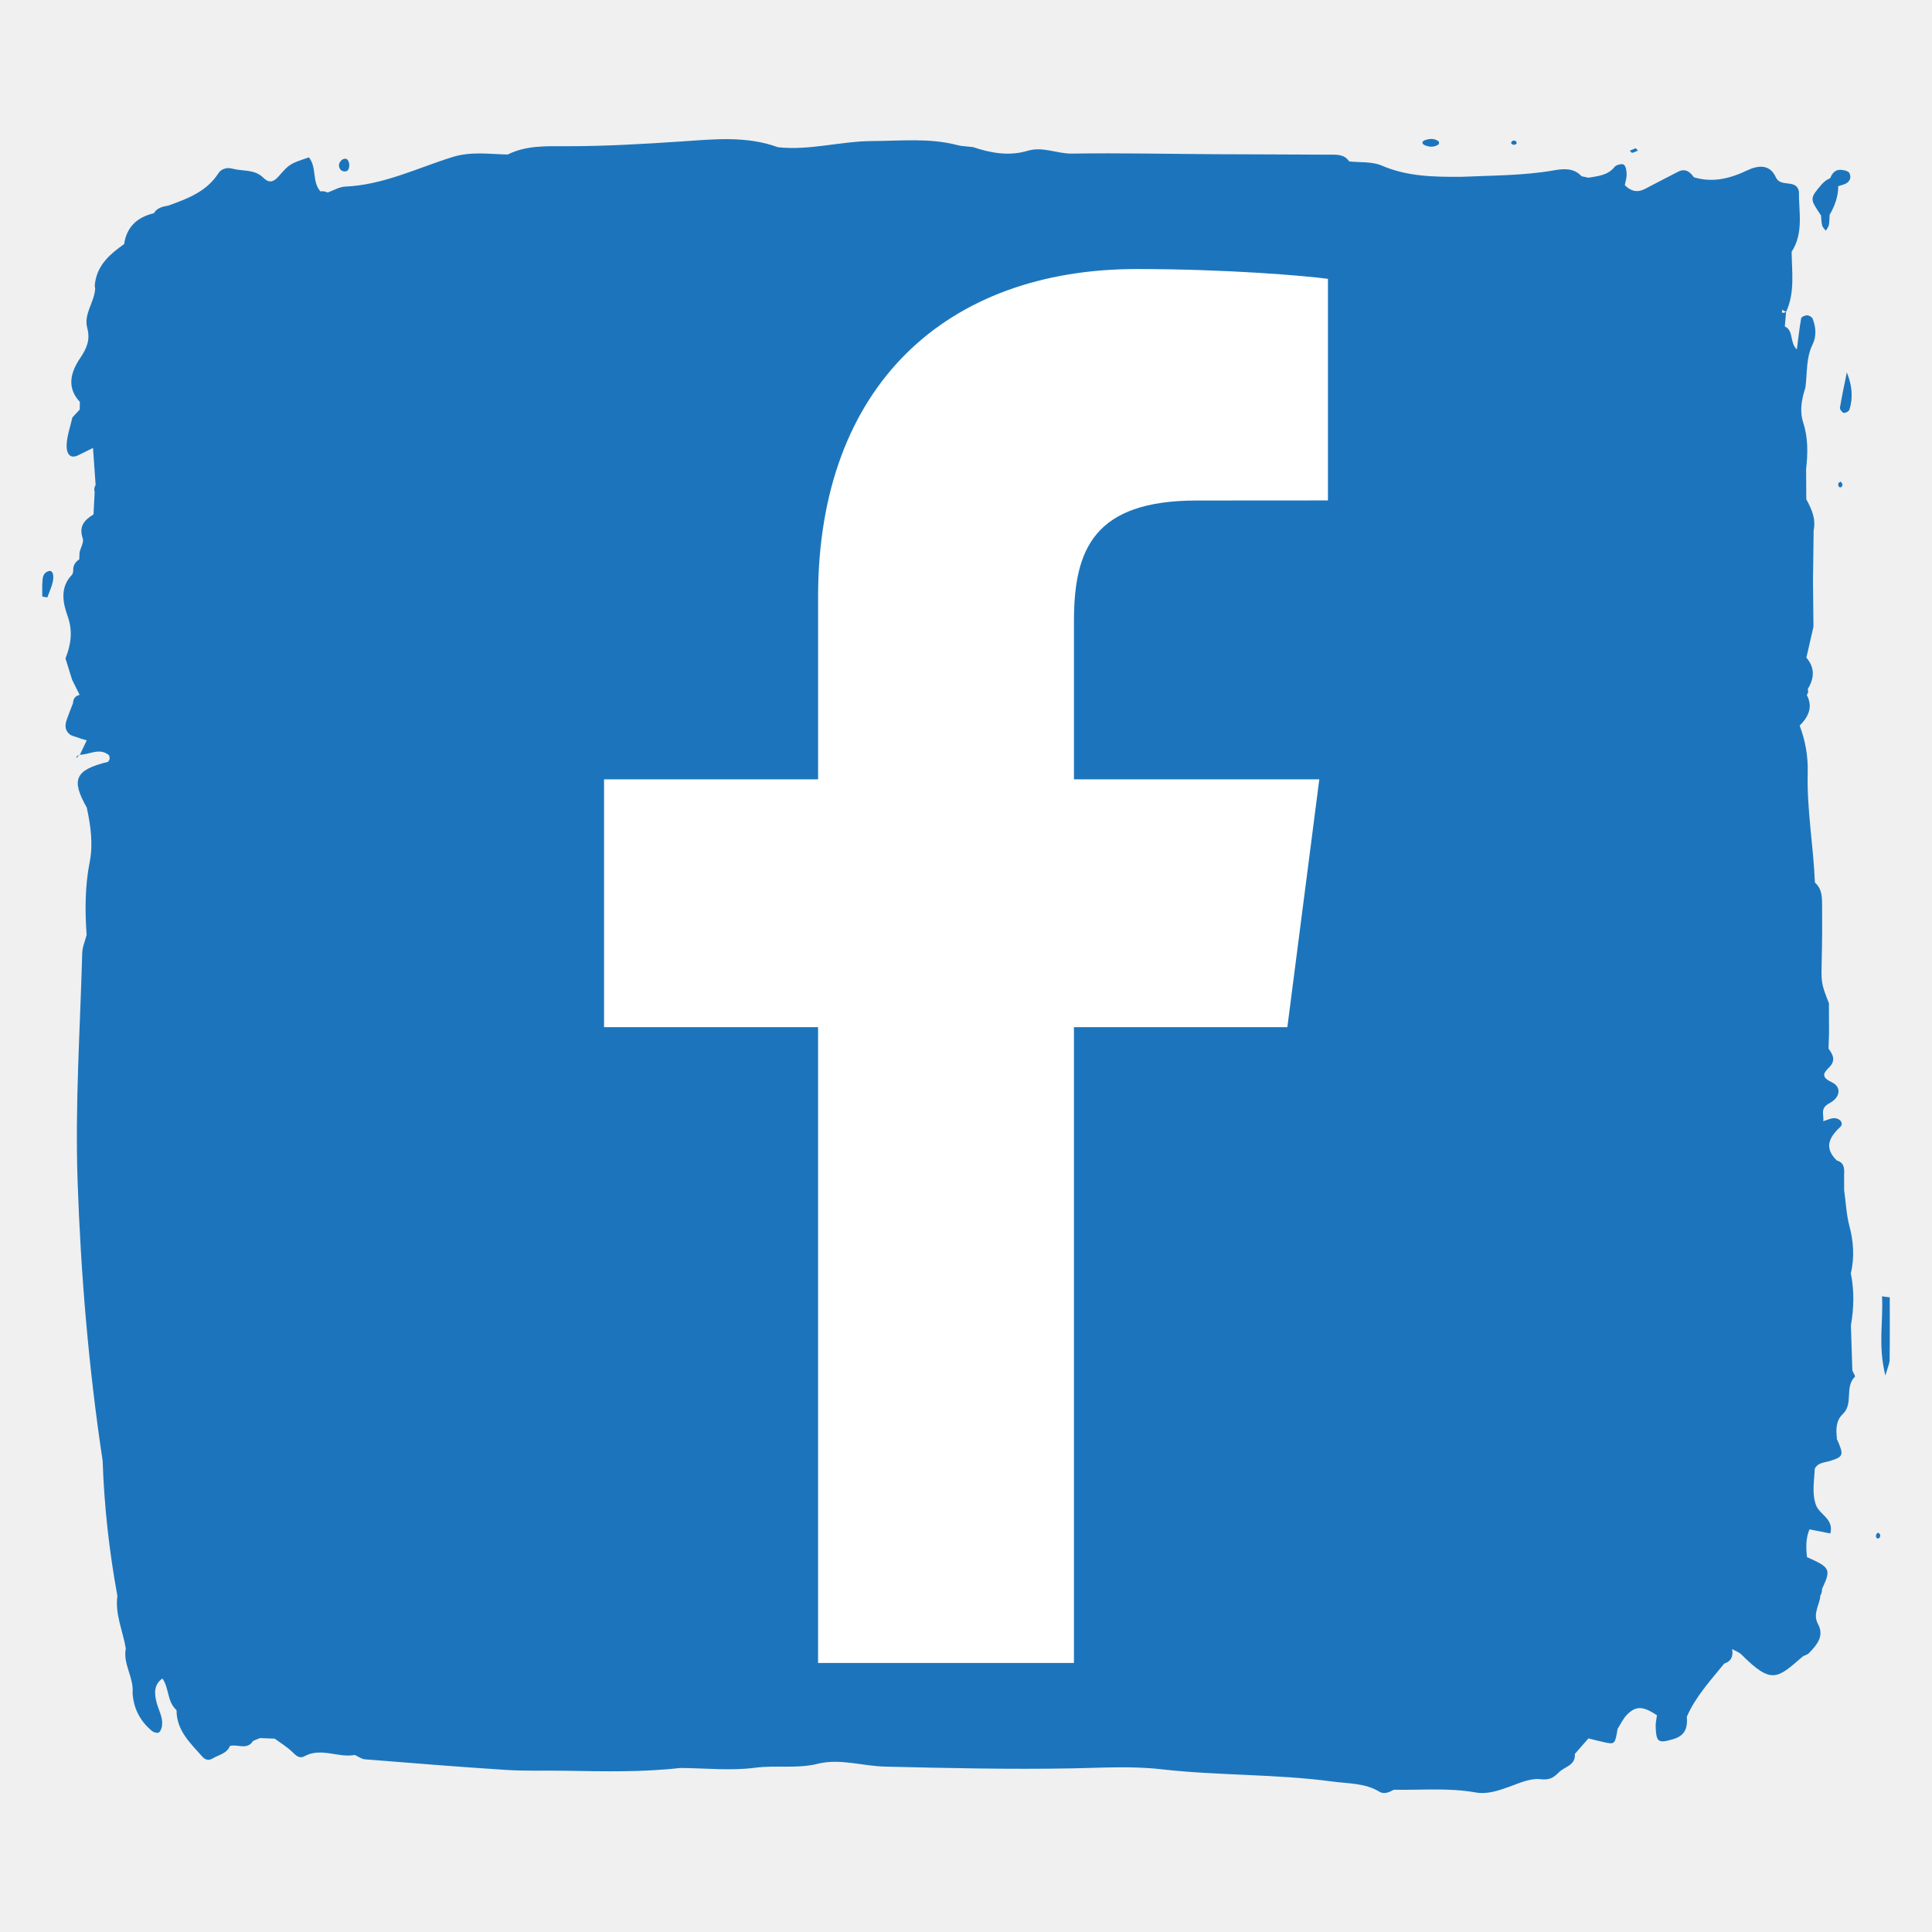
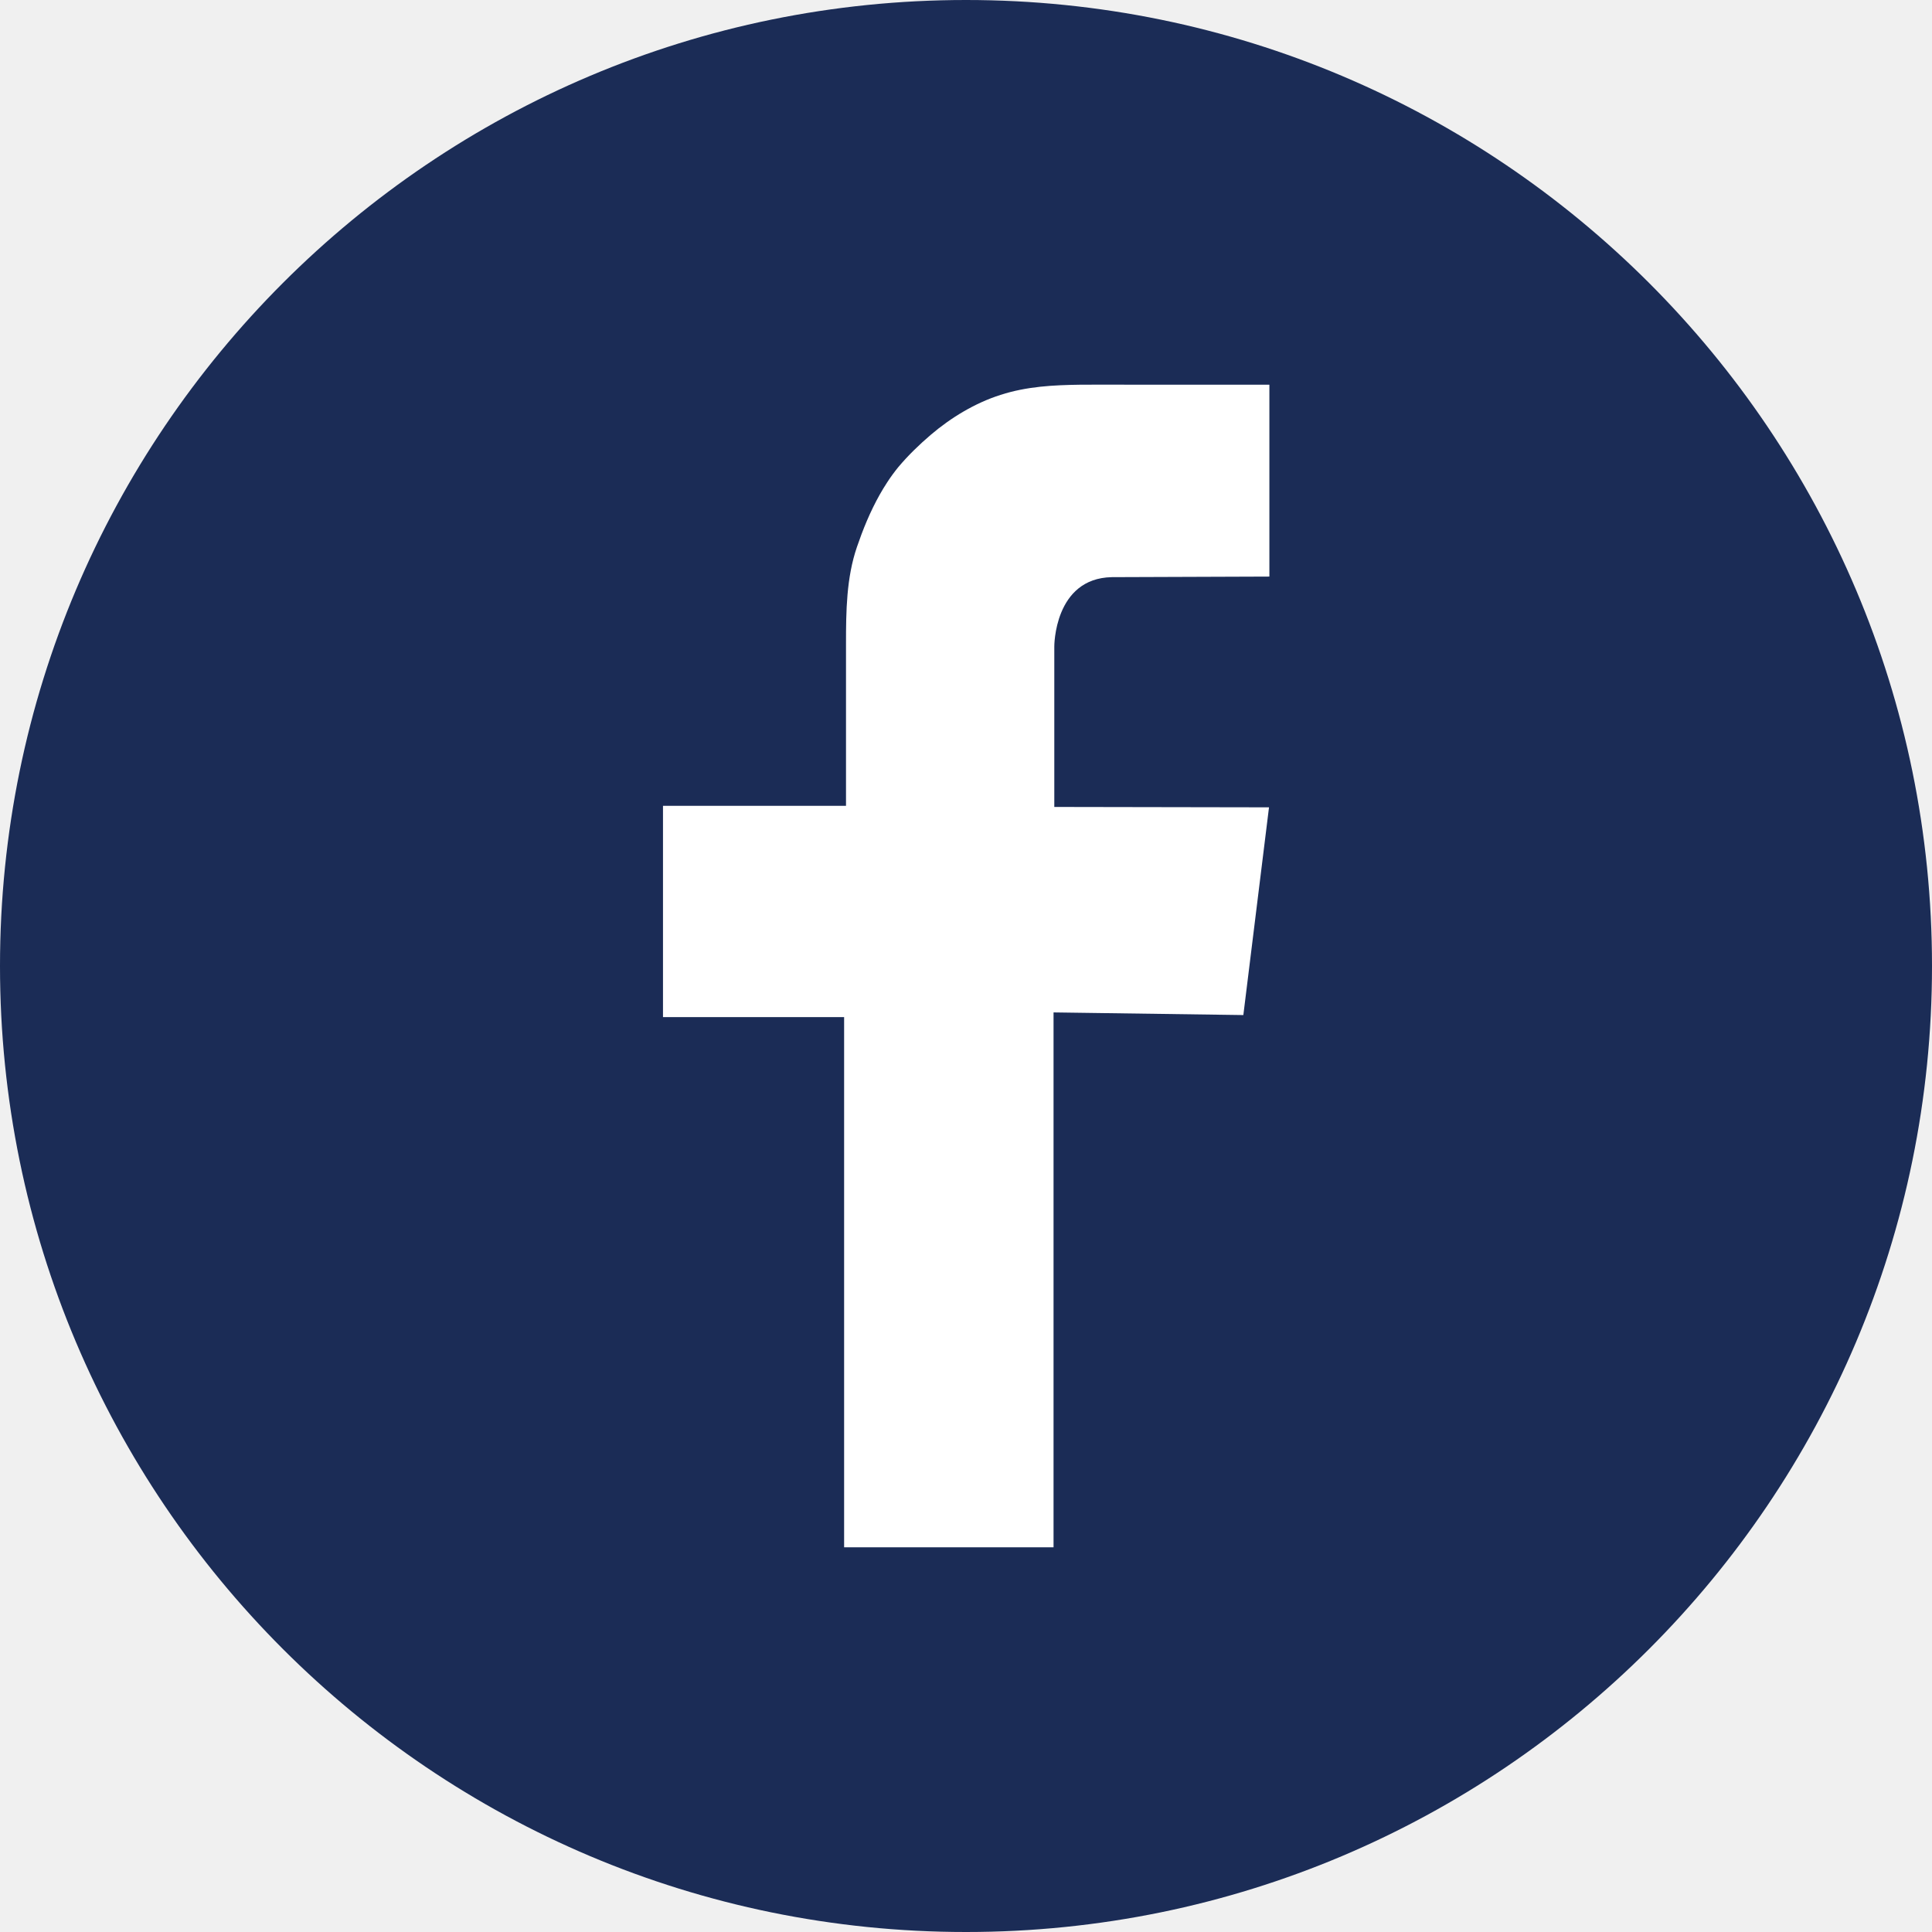
- <svg xmlns="http://www.w3.org/2000/svg" enable-background="new 0 0 200 200" height="200px" id="Слой_1" version="1.1" viewBox="0 0 200 200" width="200px" xml:space="preserve">
-   <g>
-     <path d="M194.826,134.194c0.146,2.545-0.441,5.101,0.352,8.203c0.251-0.905,0.433-1.257,0.435-1.608   c0.03-2.163,0.014-4.326,0.014-6.486C195.359,134.266,195.093,134.229,194.826,134.194z" fill="#1C75BC" />
-     <path d="M191.452,42.411c0.391-1.236,0.285-2.495-0.269-3.865c-0.244,1.217-0.508,2.433-0.713,3.657   c-0.027,0.165,0.226,0.507,0.389,0.536C191.041,42.771,191.399,42.579,191.452,42.411z" fill="#1C75BC" />
-     <path d="M5.024,59.124c-0.614,0.2-0.607,0.709-0.638,1.189c-0.032,0.478-0.008,0.961-0.008,1.441   c0.172,0.032,0.346,0.067,0.519,0.098c0.167-0.445,0.353-0.886,0.494-1.341C5.664,59.624,5.483,58.973,5.024,59.124z" fill="#1C75BC" />
-     <path d="M8.254,78.159c0.005-0.008,0.008-0.016,0.013-0.025c-0.012,0-0.024,0.002-0.037,0.002L8.254,78.159z" fill="#1C75BC" />
-     <path d="M35.685,17.75c0.435,0,0.468-0.4,0.477-0.741c-0.075-0.382-0.215-0.727-0.675-0.516   c-0.184,0.083-0.374,0.35-0.394,0.549C35.056,17.421,35.304,17.749,35.685,17.75z" fill="#1C75BC" />
-     <path d="M147.505,15.036c0.474,0.201,0.978,0.232,1.428-0.099c0.048-0.035,0.021-0.176,0.027-0.272   c-0.435-0.364-0.931-0.325-1.418-0.166C147.167,14.623,147.145,14.883,147.505,15.036z" fill="#1C75BC" />
-     <path d="M188.511,22.304c0.036,0.349,0.034,0.71,0.124,1.045c0.05,0.199,0.245,0.361,0.374,0.538   c0.108-0.199,0.273-0.387,0.317-0.601c0.066-0.339,0.053-0.696,0.076-1.048l0,0c0.535-0.918,0.894-1.889,0.892-2.968   c0.226-0.07,0.46-0.126,0.681-0.216c0.533-0.217,0.701-0.69,0.474-1.135c-0.11-0.221-0.603-0.331-0.927-0.339   c-0.526-0.016-0.855,0.341-1.039,0.824l-0.064,0.058c-0.321,0.144-0.595,0.352-0.829,0.614   C187.329,20.551,187.329,20.551,188.511,22.304L188.511,22.304z" fill="#1C75BC" />
-     <path d="M194.197,158.961c-0.021,0.087,0.046,0.228,0.117,0.299c0.036,0.034,0.174-0.034,0.264-0.058   c0.021-0.112,0.099-0.26,0.053-0.336C194.461,158.584,194.284,158.621,194.197,158.961z" fill="#1C75BC" />
-     <path d="M156.701,14.991c0.085,0.022,0.2-0.069,0.302-0.108c-0.021-0.09-0.015-0.222-0.069-0.26   c-0.085-0.058-0.246-0.102-0.319-0.058C156.343,14.733,156.375,14.909,156.701,14.991z" fill="#1C75BC" />
-     <path d="M168.962,15.821c0.204-0.044,0.397-0.151,0.595-0.232c-0.078-0.085-0.156-0.171-0.229-0.251   c-0.219,0.091-0.416,0.174-0.611,0.258C168.799,15.675,168.899,15.835,168.962,15.821z" fill="#1C75BC" />
-     <path d="M190.314,50.022c-0.066,0.311,0.056,0.476,0.297,0.411c0.066-0.018,0.09-0.192,0.133-0.294   c-0.06-0.094-0.117-0.188-0.177-0.285C190.48,49.91,190.331,49.953,190.314,50.022z" fill="#1C75BC" />
-     <path d="M8.254,78.16L8.23,78.136c-0.016,0.018-0.032,0.035-0.048,0.053C8.208,78.18,8.229,78.169,8.254,78.16z" fill="#1C75BC" />
-     <path d="M7.907,78.481C8,78.384,8.09,78.286,8.182,78.188c-0.076,0.021-0.155,0.039-0.214,0.084   C7.922,78.307,7.926,78.409,7.907,78.481z" fill="#1C75BC" />
-     <path d="M187.317,158.322c0.72,0.143,1.441,0.282,2.158,0.42c0.391-1.508-1.11-1.931-1.48-2.926   c-0.45-1.211-0.184-2.51-0.131-3.774l0.003-0.002c0.33-0.646,0.985-0.618,1.567-0.8c1.427-0.448,1.469-0.604,0.698-2.321   c0.01-0.007,0.019-0.014,0.027-0.021v-0.003c-0.112-0.915-0.109-1.836,0.609-2.515c1.129-1.066,0.159-2.785,1.248-3.858   c0.064-0.063-0.168-0.426-0.262-0.648h-0.002h0.002c-0.049-1.557-0.099-3.112-0.147-4.671c0.313-1.8,0.354-3.595-0.011-5.395   c0.401-1.634,0.273-3.323-0.139-4.863c-0.333-1.246-0.365-2.474-0.549-3.705c-0.003-0.524-0.005-1.049-0.007-1.57   c0.032-0.655,0.058-1.306-0.761-1.54c-1.338-1.314-0.798-2.388,0.365-3.473c0.391-0.365-0.032-0.94-0.686-0.901   c-0.362,0.021-0.715,0.202-1.075,0.313c-0.005,0.005-0.009,0.01-0.017,0.014c0.008-0.004,0.012-0.009,0.017-0.016   c0.099-0.642-0.386-1.321,0.63-1.857c1.156-0.604,1.262-1.7,0.275-2.163c-1.124-0.526-0.929-0.936-0.314-1.535   c0.73-0.712,0.425-1.316-0.044-1.958c-0.002,0-0.002,0.002-0.002,0.002c0.019-0.556,0.034-1.11,0.053-1.666   c-0.007-1.016-0.012-2.032-0.014-3.048c-0.003,0.002-0.003,0.005-0.005,0.005c0.002,0,0.002-0.003,0.002-0.005   c-0.817-2.077-0.8-2.077-0.737-4.64c0.044-1.786,0.053-3.575,0.037-5.361c-0.01-0.884,0.027-1.809-0.745-2.477   c-0.156-3.8-0.846-7.566-0.747-11.381c0.044-1.684-0.236-3.3-0.832-4.868c0.905-0.907,1.402-1.909,0.735-3.18l0,0   c0.154-0.182,0.187-0.38,0.097-0.599c0.689-1.117,0.768-2.207-0.138-3.255c0.243-1.066,0.489-2.135,0.733-3.203   c0-0.001,0-0.001,0-0.001c-0.014-1.557-0.032-3.113-0.046-4.669c0,0-0.003,0-0.003-0.001c0.023-1.769,0.046-3.536,0.069-5.305l0,0   c0.25-1.191-0.207-2.214-0.761-3.212l0,0c0,0,0,0,0-0.001c-0.007-1.04-0.012-2.08-0.019-3.122c0.184-1.618,0.211-3.241-0.294-4.801   c-0.412-1.269-0.159-2.449,0.221-3.645c0.206-1.506,0.039-3.048,0.763-4.508c0.379-0.766,0.338-1.76-0.016-2.623   c-0.069-0.174-0.37-0.345-0.568-0.35c-0.211-0.004-0.591,0.161-0.616,0.301c-0.184,1.036-0.299,2.083-0.45,3.234   c-0.779-0.746-0.287-1.924-1.243-2.386c0.044-0.501,0.087-1.002,0.131-1.501c-0.131,0.071-0.273,0.103-0.423,0.093   c0.002-0.104,0.007-0.208,0.012-0.312c0.138,0.071,0.273,0.144,0.411,0.217c0.929-2.005,0.596-4.127,0.572-6.22   c1.271-1.956,0.733-4.133,0.756-6.243l0,0c-0.26-1.341-1.896-0.369-2.39-1.47c-0.623-1.392-1.86-1.24-2.947-0.722   c-1.79,0.854-3.583,1.308-5.537,0.72c0,0,0,0,0,0.001c0-0.001,0-0.001-0.002-0.001c-0.402-0.58-0.896-0.944-1.618-0.58   c-1.151,0.581-2.294,1.186-3.438,1.783c-0.805,0.42-1.487,0.232-2.097-0.392h0.003c0.071-0.372,0.202-0.745,0.192-1.113   c-0.009-0.351-0.064-0.825-0.289-1.001c-0.168-0.132-0.781,0.008-0.952,0.219c-0.712,0.899-1.726,0.954-2.71,1.131   c-0.238-0.049-0.479-0.101-0.717-0.154c-0.818-0.9-1.91-0.776-2.896-0.604c-3.174,0.551-6.38,0.518-9.577,0.666   c-2.793,0.01-5.551-0.019-8.213-1.167c-1-0.429-2.241-0.305-3.372-0.43l0,0c-0.51-0.778-1.328-0.692-2.08-0.697   c-3.854-0.03-7.709-0.025-11.563-0.048c-5.02-0.028-10.04-0.14-15.058-0.064c-1.547,0.022-2.999-0.763-4.574-0.292   c-1.914,0.574-3.806,0.245-5.657-0.38l0.001,0.001c-0.001,0-0.001-0.001-0.002-0.001c-0.441-0.046-0.886-0.091-1.329-0.137   c-0.109-0.037-0.215-0.061-0.315-0.075c-2.888-0.754-5.836-0.424-8.762-0.415c-3.277,0.008-6.49,0.998-9.792,0.64   c-3.254-1.193-6.627-0.826-9.951-0.601c-3.988,0.269-7.968,0.501-11.968,0.496c-2.041-0.003-4.136-0.101-6.058,0.861   c-1.913-0.045-3.799-0.34-5.723,0.262c-3.659,1.144-7.156,2.889-11.094,3.056c-0.617,0.025-1.217,0.4-1.825,0.615   c0,0-0.001,0-0.001,0.001c0-0.001,0.001-0.001,0.001-0.001c-0.235-0.12-0.481-0.156-0.741-0.119   c-0.898-0.994-0.358-2.506-1.197-3.52c-1.974,0.669-1.991,0.663-3.15,1.984c-0.541,0.617-1.024,0.67-1.568,0.124   c-0.913-0.914-2.159-0.646-3.242-0.947c-0.52-0.145-1.116,0.037-1.385,0.455c-1.237,1.933-3.217,2.661-5.22,3.378l0.001,0.001   c-0.001,0-0.001,0-0.001,0c-0.58,0.101-1.149,0.224-1.485,0.787l0.162,0.212c-0.001,0-0.001,0-0.001,0   c-0.001,0.002-0.002,0.003-0.003,0.005c-0.053-0.072-0.106-0.146-0.158-0.217c-1.707,0.409-2.813,1.399-3.076,3.195   c0,0.001,0,0.001,0,0.002c-1.424,1.002-2.72,2.102-3.004,3.967v0.001c-0.042,0.216-0.041,0.432,0.005,0.648   c-0.078,1.401-1.208,2.613-0.818,4.071c0.326,1.222-0.042,2.088-0.739,3.12c-0.931,1.376-1.457,3.012-0.029,4.525h0.001   c-0.004,0.265-0.008,0.53-0.01,0.794v0.001c0-0.001,0-0.001,0-0.002c-0.254,0.273-0.507,0.545-0.76,0.816h0.001   c0,0.001-0.001,0.001-0.001,0.001c-0.216,0.962-0.571,1.92-0.599,2.889c-0.021,0.645,0.224,1.594,1.346,0.954   c0.461-0.228,0.922-0.457,1.384-0.684v-0.001c0.089,1.278,0.183,2.555,0.272,3.832c0.001-0.002,0.002-0.006,0.004-0.008   c-0.002,0.003-0.002,0.006-0.003,0.009c-0.146,0.229-0.179,0.473-0.1,0.732c-0.04,0.772-0.082,1.545-0.121,2.318   c0,0,0.001,0.001,0.001,0.002c-0.001-0.001-0.001-0.001-0.001-0.001c-0.939,0.568-1.543,1.23-1.116,2.478   c0.134,0.393-0.204,0.947-0.325,1.426c-0.001,0-0.001,0-0.001,0c-0.013,0.248-0.022,0.498-0.032,0.745   c-0.001,0.001-0.002,0.003-0.002,0.004c-0.391,0.247-0.617,0.59-0.625,1.06l0,0c0,0,0,0,0,0.001   c0.016,0.186-0.022,0.363-0.117,0.524c-1.272,1.293-0.961,2.889-0.469,4.263c0.569,1.583,0.354,2.964-0.213,4.406   c-0.001,0-0.001,0-0.002,0c0.229,0.737,0.459,1.474,0.689,2.209c0.26,0.523,0.52,1.043,0.778,1.564   c-0.448,0.103-0.669,0.392-0.685,0.846c-0.214,0.56-0.436,1.115-0.637,1.679c-0.216,0.603-0.23,1.173,0.353,1.605   c0.34,0.19,0.732,0.236,1.083,0.396c0.007,0.003,0.014,0.005,0.021,0.008l0,0h0.001c0.201,0.054,0.4,0.111,0.599,0.172   c-0.237,0.498-0.476,0.995-0.712,1.491c0.999-0.003,2.005-0.759,2.997,0.031c0.137,0.254,0.108,0.489-0.086,0.704   c-3.397,0.834-3.854,1.814-2.196,4.731c0.402,1.855,0.67,3.781,0.309,5.608c-0.503,2.538-0.499,5.045-0.326,7.583   c-0.156,0.623-0.436,1.241-0.453,1.868c-0.217,7.876-0.75,15.747-0.479,23.635c0.334,9.695,1.147,19.344,2.593,28.938   c0,0,0,0.002,0.001,0.002c-0.001,0-0.001-0.002-0.002-0.002c0.16,4.697,0.678,9.354,1.527,13.977   c-0.262,1.905,0.576,3.634,0.87,5.45c0.001,0,0.001,0.002,0.001,0.002l-0.001-0.002c-0.315,1.611,0.847,2.994,0.702,4.58l0,0   c0.09,1.611,0.779,2.929,2.008,3.954c0.17,0.143,0.508,0.239,0.689,0.165c0.169-0.068,0.292-0.384,0.333-0.608   c0.176-0.934-0.355-1.72-0.562-2.577c-0.215-0.887-0.269-1.783,0.617-2.413c0.716,0.99,0.475,2.408,1.466,3.275   c-0.009,2.121,1.446,3.429,2.697,4.845c0.283,0.317,0.655,0.389,1.015,0.17c0.638-0.388,1.483-0.491,1.816-1.305   c0.787-0.226,1.779,0.478,2.397-0.524c0.237-0.097,0.475-0.195,0.711-0.292l0,0c0.51,0.019,1.021,0.039,1.529,0.058h0.001   c0.607,0.45,1.263,0.844,1.802,1.363c0.389,0.374,0.746,0.749,1.269,0.462c1.729-0.952,3.489,0.192,5.219-0.136   c0.001,0,0.001,0,0.002,0c0.345,0.156,0.683,0.42,1.039,0.45c4.866,0.391,9.734,0.786,14.607,1.099   c2.046,0.129,4.105,0.049,6.158,0.085c3.973,0.066,7.945,0.163,11.905-0.289v0.002c2.584,0.016,5.205,0.311,7.742-0.027   c2.163-0.285,4.319,0.133,6.479-0.409c2.282-0.57,4.624,0.239,6.939,0.294c6.471,0.156,12.949,0.301,19.419,0.182   c3.078-0.055,6.098-0.262,9.205,0.094c5.88,0.669,11.838,0.48,17.725,1.271c1.661,0.223,3.357,0.145,4.872,1.066   c0.458,0.278,1.002,0.037,1.467-0.218c0.002,0,0.002,0,0.002,0s0,0-0.002,0c2.829,0.057,5.663-0.224,8.488,0.284   c1.149,0.207,2.28-0.172,3.391-0.569c1.07-0.384,2.236-0.927,3.291-0.805c0.949,0.112,1.363-0.158,1.929-0.724   c0.593-0.596,1.732-0.694,1.639-1.893c0.469-0.537,0.938-1.073,1.409-1.608c0.574,0.14,1.145,0.299,1.724,0.418   c0.99,0.209,1.041,0.147,1.289-1.395h-0.002c0.326-0.504,0.581-1.083,0.997-1.497c0.927-0.919,1.657-0.864,3.085,0.076   c-0.048,0.384-0.147,0.771-0.136,1.151c0.053,1.681,0.285,1.766,1.781,1.336c1.297-0.37,1.536-1.205,1.446-2.34   c0.915-2.092,2.454-3.744,3.866-5.489c0.751-0.246,0.949-0.791,0.822-1.508c0.331,0.191,0.72,0.319,0.979,0.579   c3.107,3.107,3.68,2.487,6.293,0.224c0.188-0.161,0.497-0.193,0.667-0.368c0.82-0.844,1.632-1.768,0.954-3.018   c-0.594-1.097,0.181-1.975,0.241-2.956c0.121-0.212,0.179-0.437,0.172-0.681c0-0.002,0-0.002-0.002-0.002l0.002,0.002   c0.956-2.039,0.869-2.225-1.556-3.296C186.952,160.221,186.922,159.255,187.317,158.322 M8.241,71.941   c0.001-0.002,0.003-0.004,0.004-0.005l0,0C8.244,71.938,8.242,71.939,8.241,71.941z M190.133,148.877l-0.027-0.024   c-0.002,0-0.002,0-0.002-0.003L190.133,148.877z" fill="#1C75BC" />
-     <path d="M133.266,106.332l3.308-25.653h-25.398V64.3c0-7.424,2.064-12.487,12.714-12.487l13.579-0.009V28.865   c-2.347-0.316-10.403-1.014-19.795-1.014c-19.582,0-32.985,11.956-32.985,33.911v18.917H62.532v25.653h22.155v65.817h26.487   v-65.817H133.266z" fill="#FFFFFF" />
+ <svg xmlns="http://www.w3.org/2000/svg" version="1.1" id="Facebook_1_" x="0px" y="0px" viewBox="0 0 1024 1024" style="enable-background:new 0 0 1024 1024;" xml:space="preserve">
+   <style type="text/css">
+ 	.st0{fill:#1B2C56;}
+ 	.st1{fill:#FFFFFF;}
+ </style>
+   <g id="Background">
+     <circle id="bg" class="st0" cx="512" cy="512" r="512" />
  </g>
+   <path id="Facebook" class="st1" d="M672.8,305.6V203.9c-3.7,0-7.5,0-11.2,0c-9,0-18,0-27,0c-11,0-21.9,0-32.9,0  c-9.7,0-19.3-0.1-29,0c-14.6,0.2-28.4,0.9-42.4,5.4c-13.5,4.3-26.2,12-36.9,21.1c-6.2,5.3-12,10.9-17.3,17.2  c-2.1,2.6-4.1,5.3-5.9,8.1c-5.5,8.4-9.9,17.7-13.6,27.5c-0.8,2.2-1.6,4.4-2.4,6.7c-5.6,16.3-5.8,34.1-5.8,51.3c0,2.1,0,4.4,0,6.6  c0,34,0,79.3,0,79.3h-97v112h93.5h2.5v281h111V536.6L659,538l13.6-110.1l-113.8-0.2v-85c0,0-0.2-36.2,30.5-36.8L672.8,305.6z" />
</svg>
